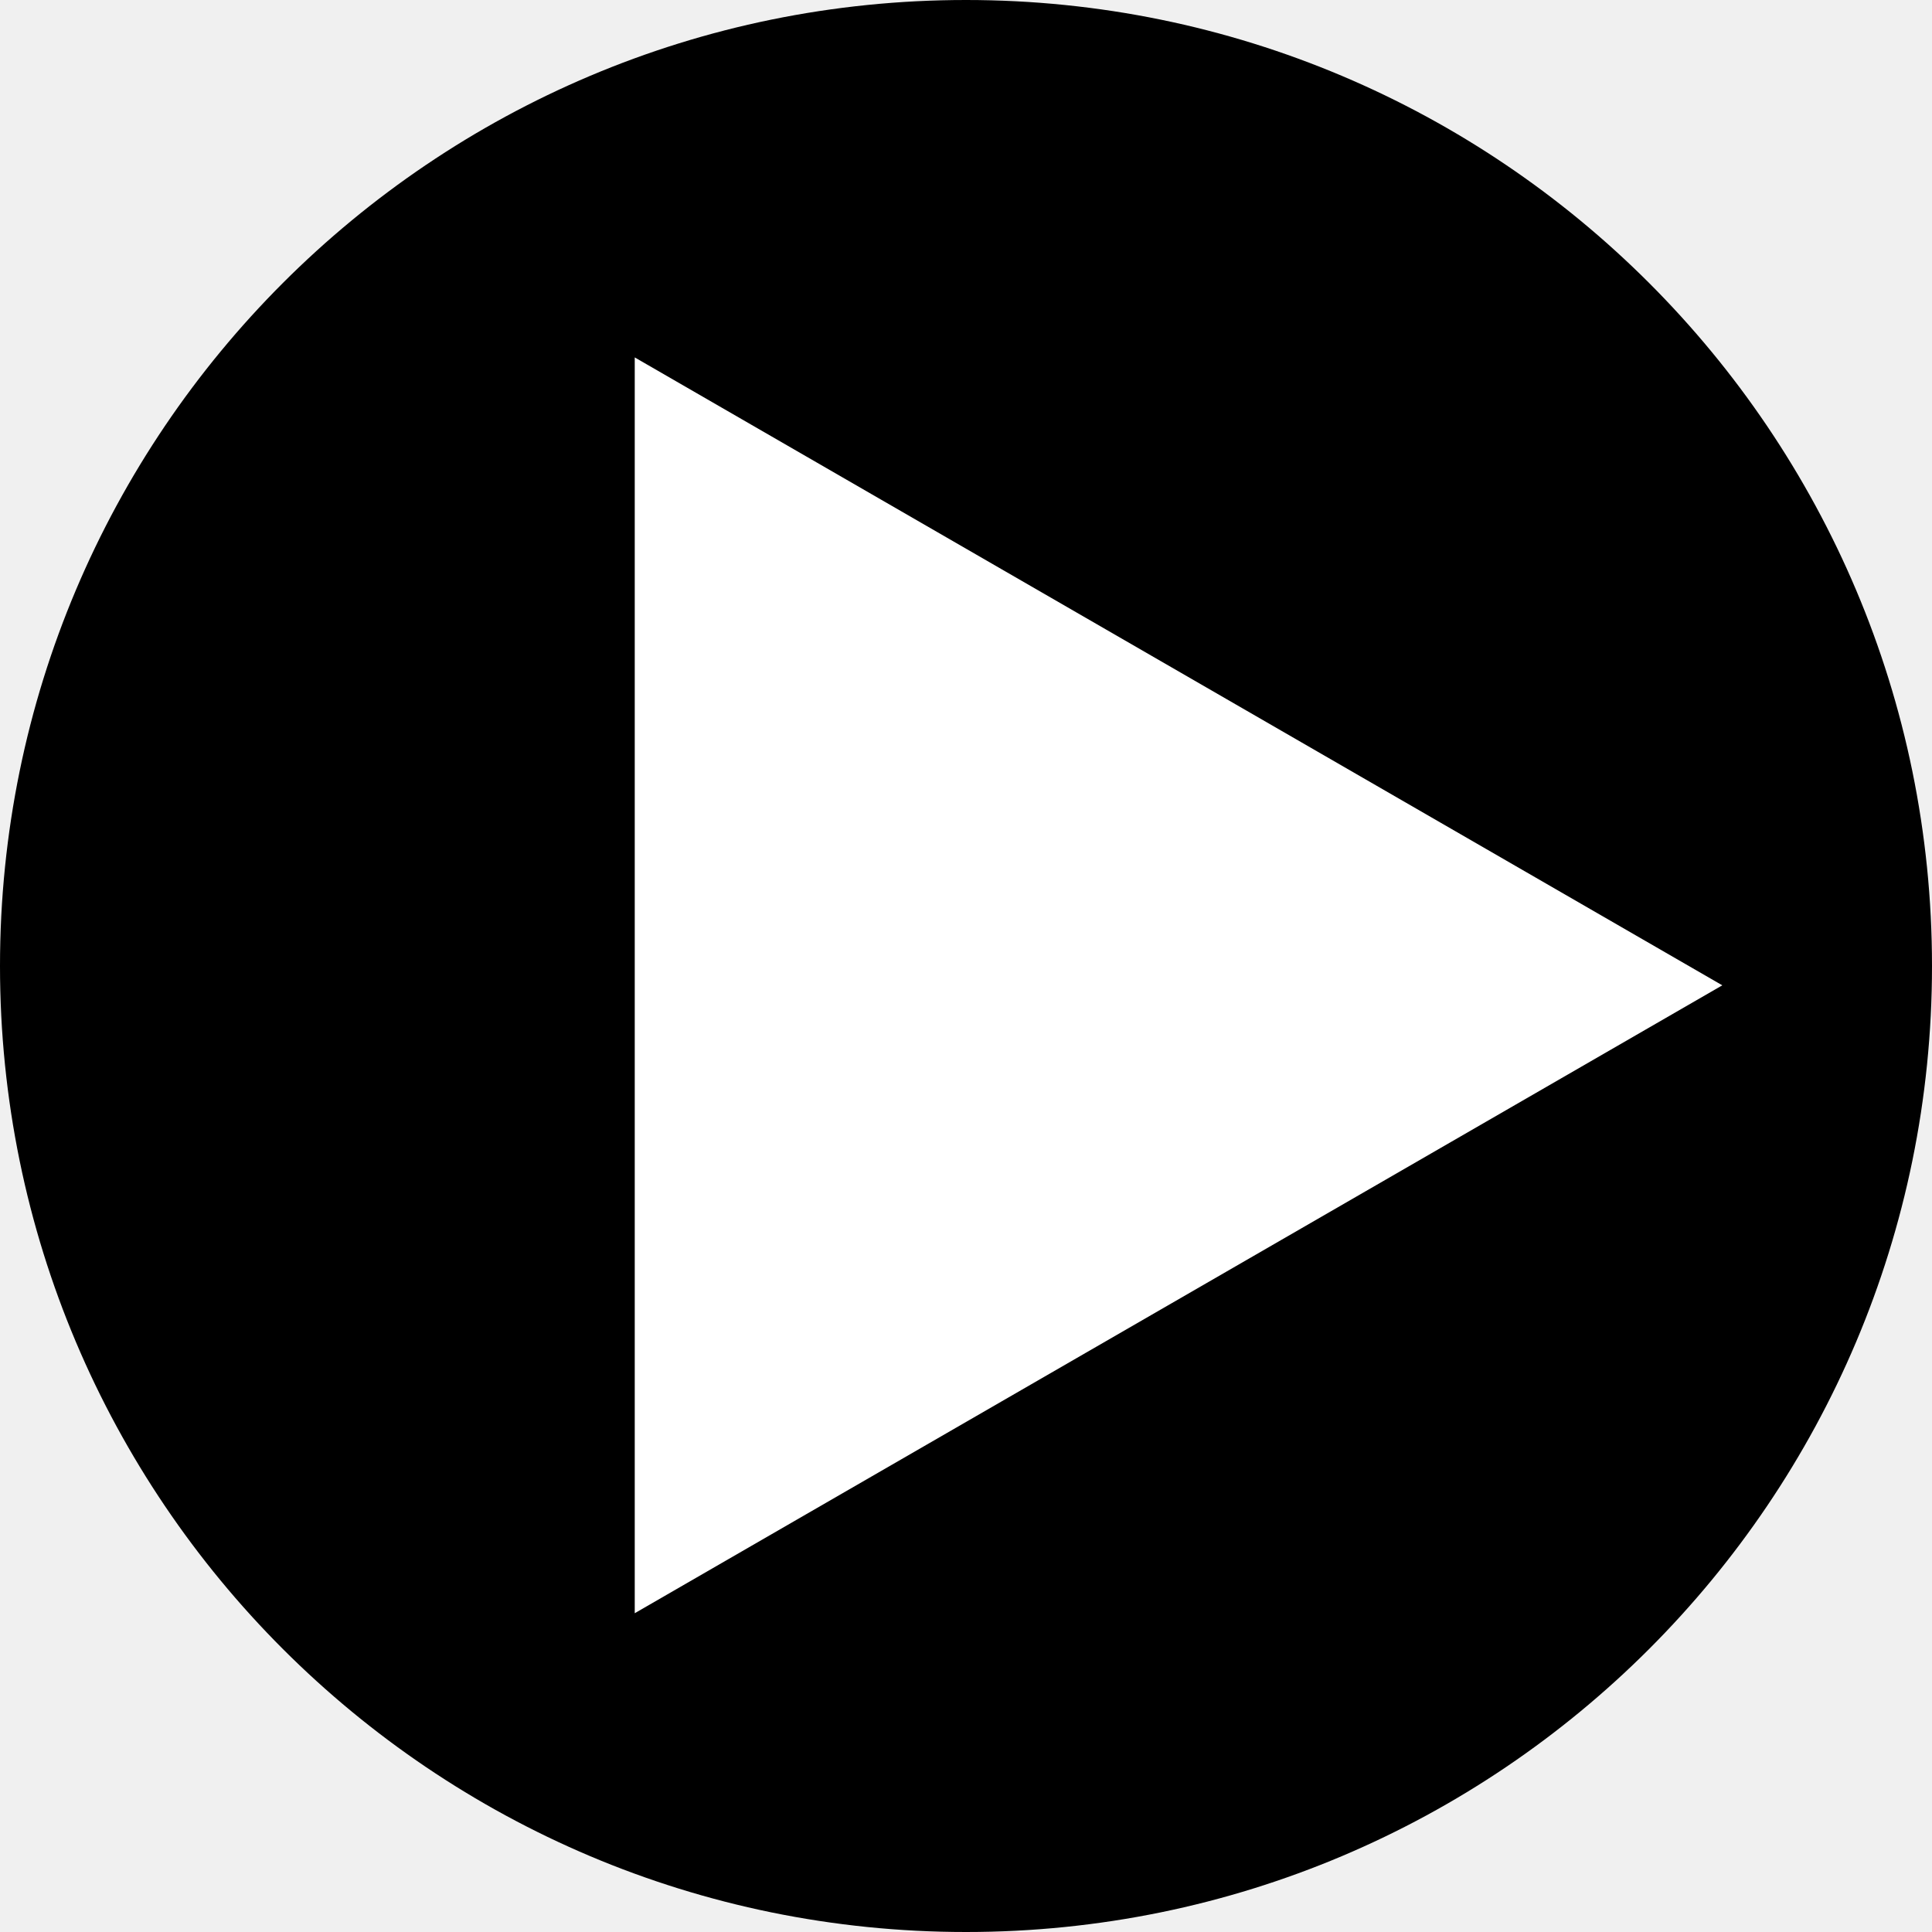
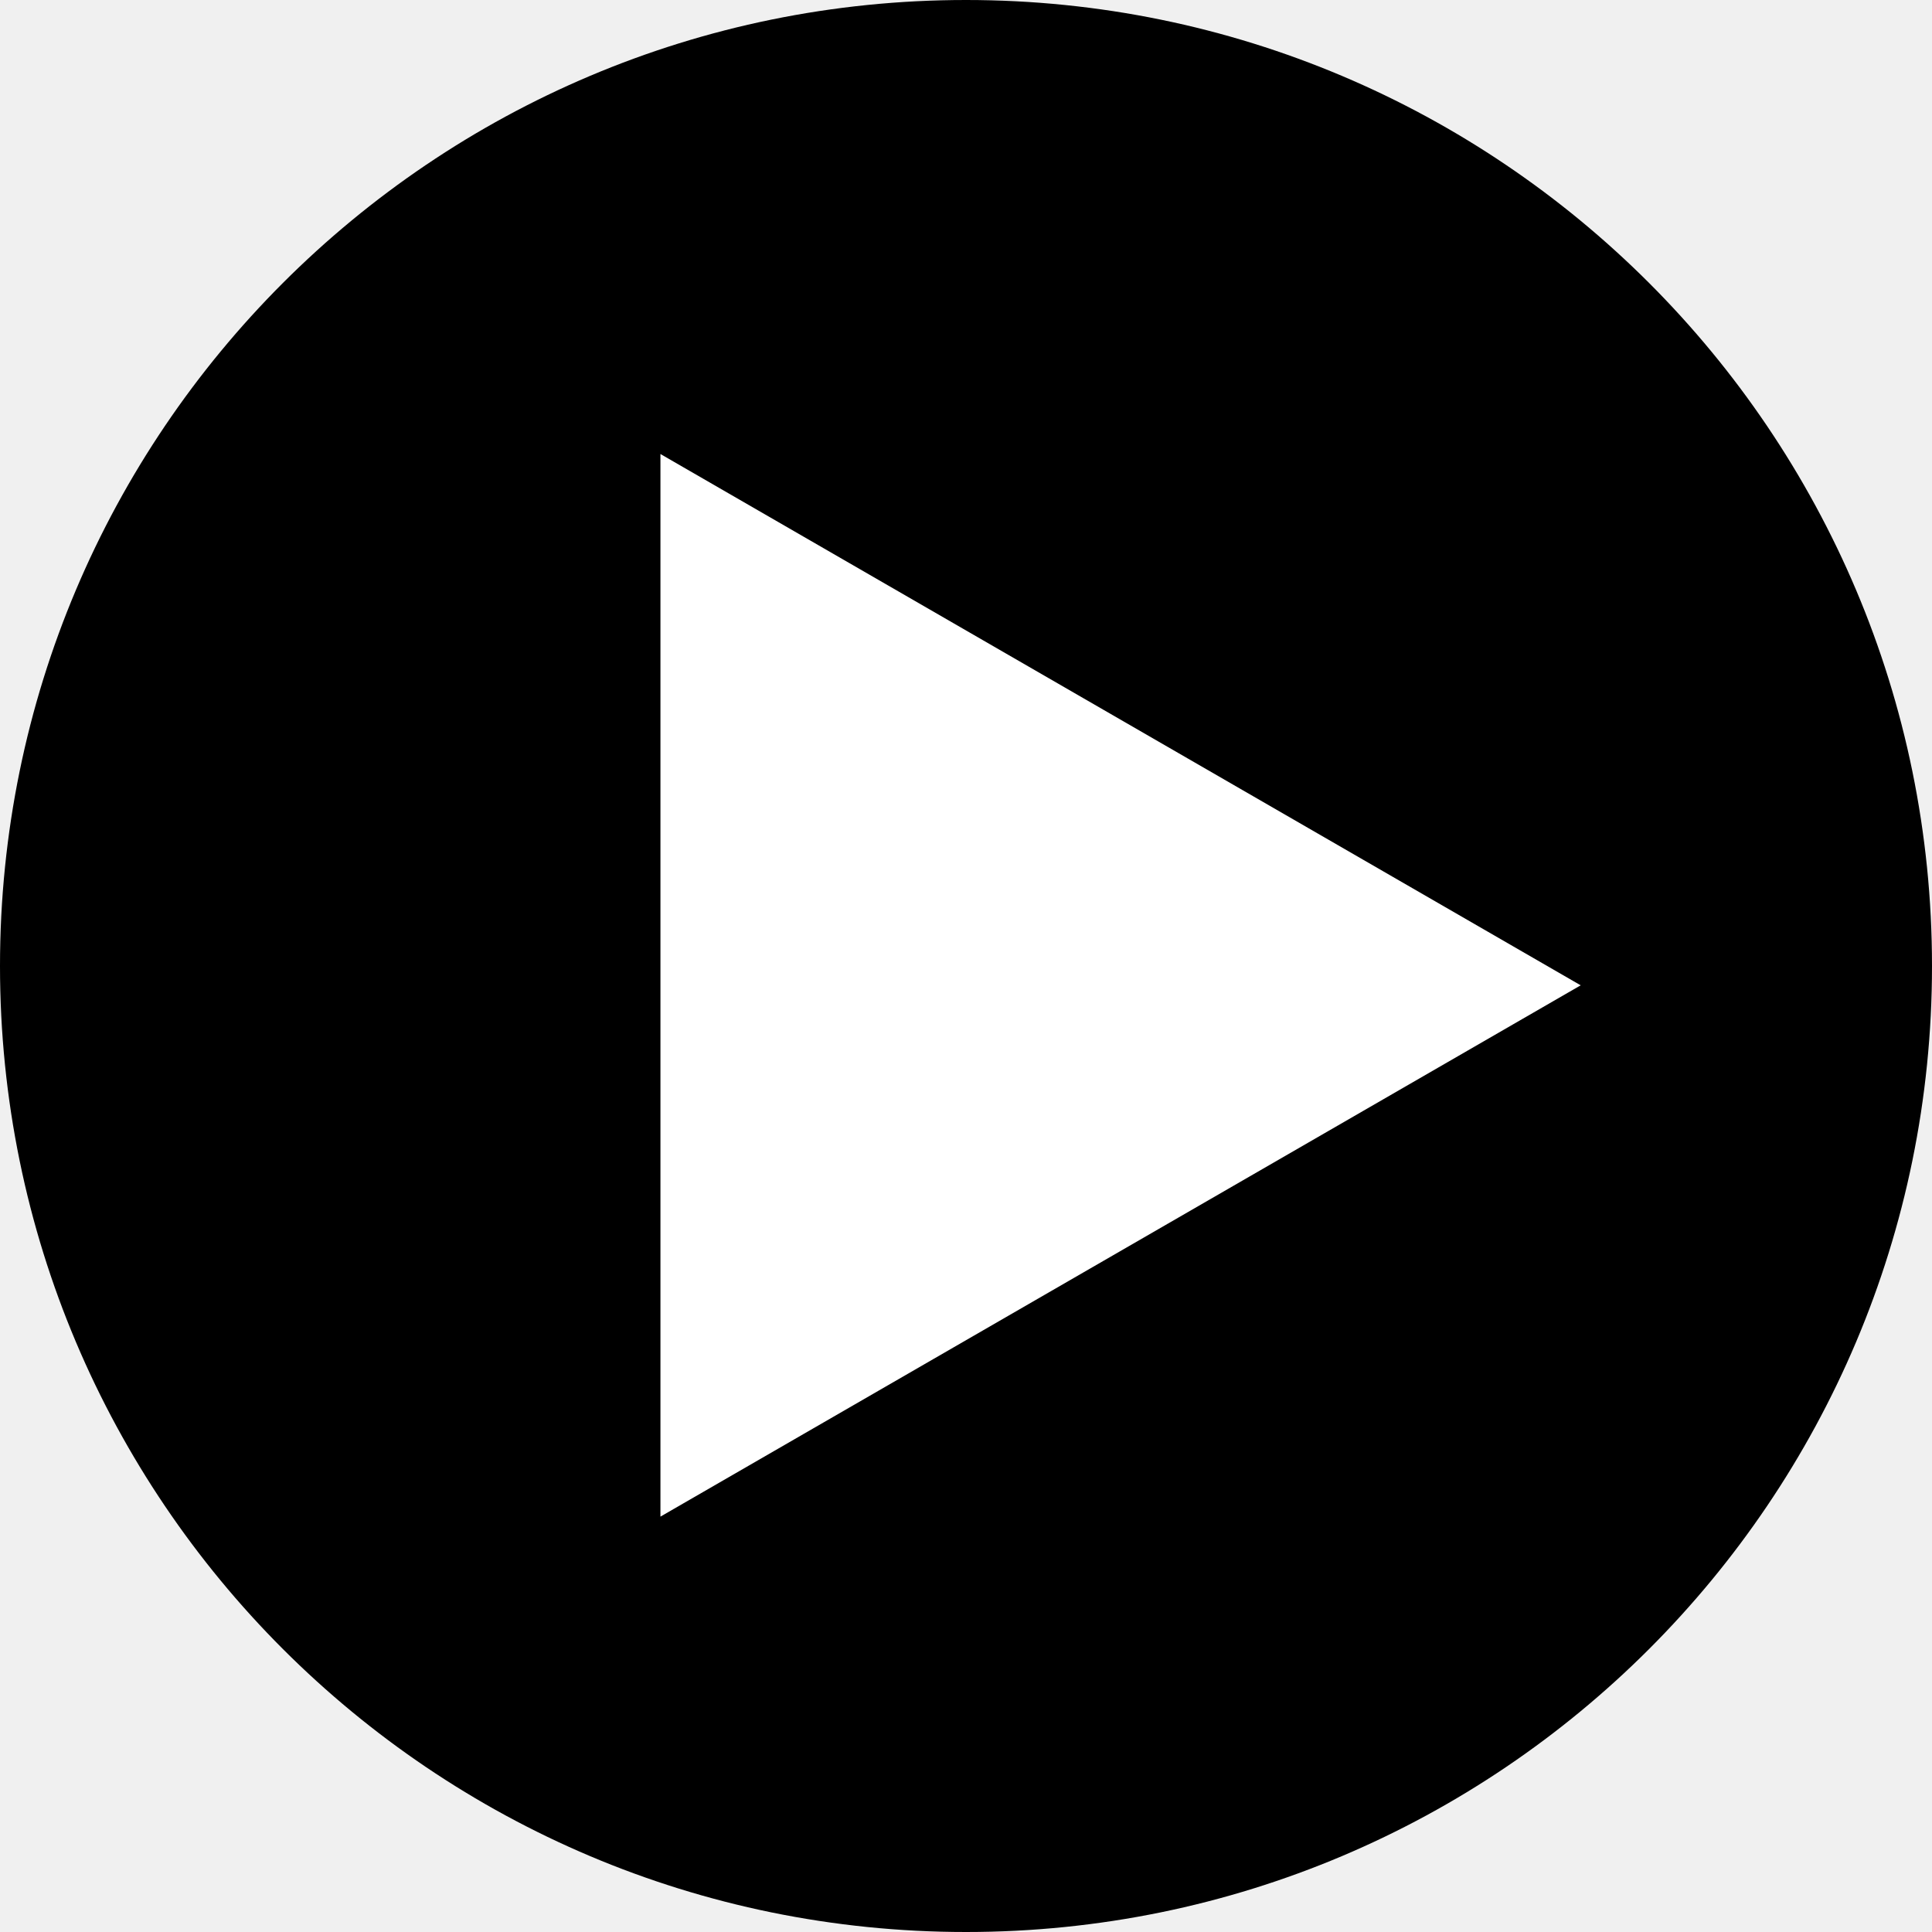
- <svg xmlns="http://www.w3.org/2000/svg" version="1.1" id="playbtn" x="0px" y="0px" viewBox="0 0 100 100" enable-background="new 0 0 100 100">
+ <svg xmlns="http://www.w3.org/2000/svg" version="1.1" id="Layer_1" x="0px" y="0px" viewBox="0 0 100 100" enable-background="new 0 0 100 100" xml:space="preserve">
  <circle cx="50" cy="50" r="50" />
-   <polygon fill="#FFFFFF" points="32.854,18.5 89.146,51 32.854,83.5 " />
+   <polygon fill="#FFFFFF" points="34.184,23.5 81.816,51 34.184,78.5 " />
</svg>
